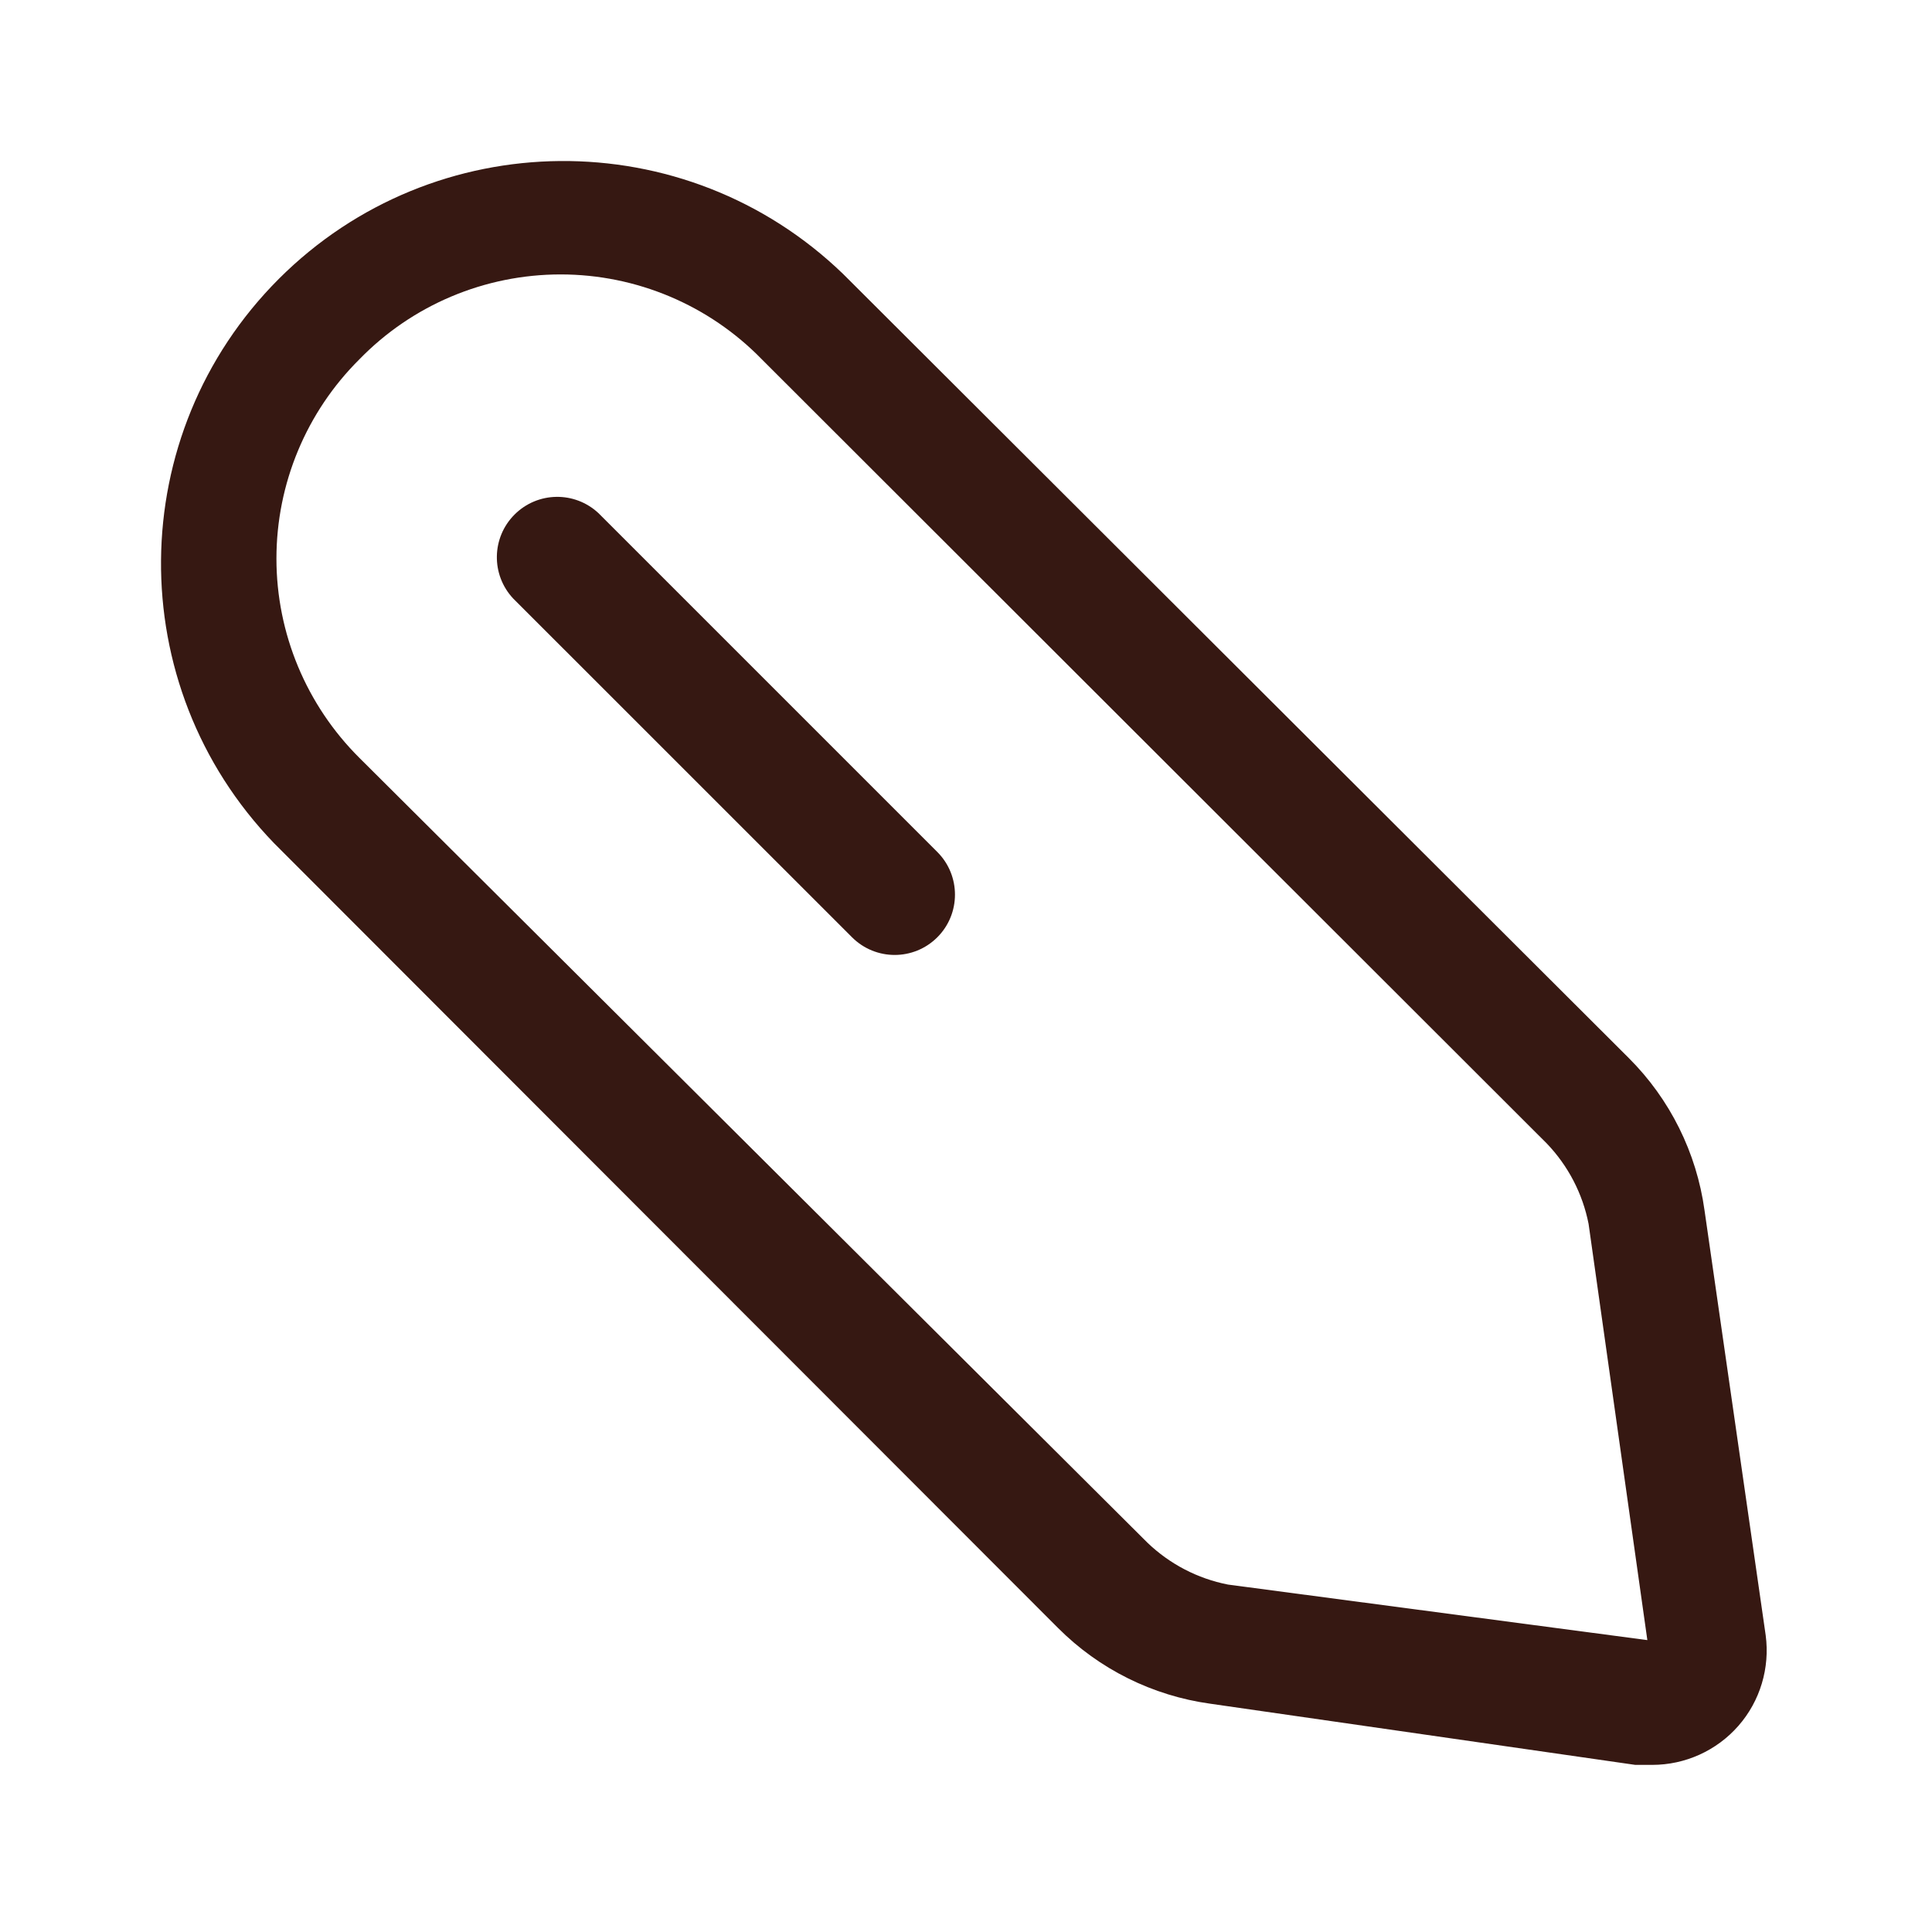
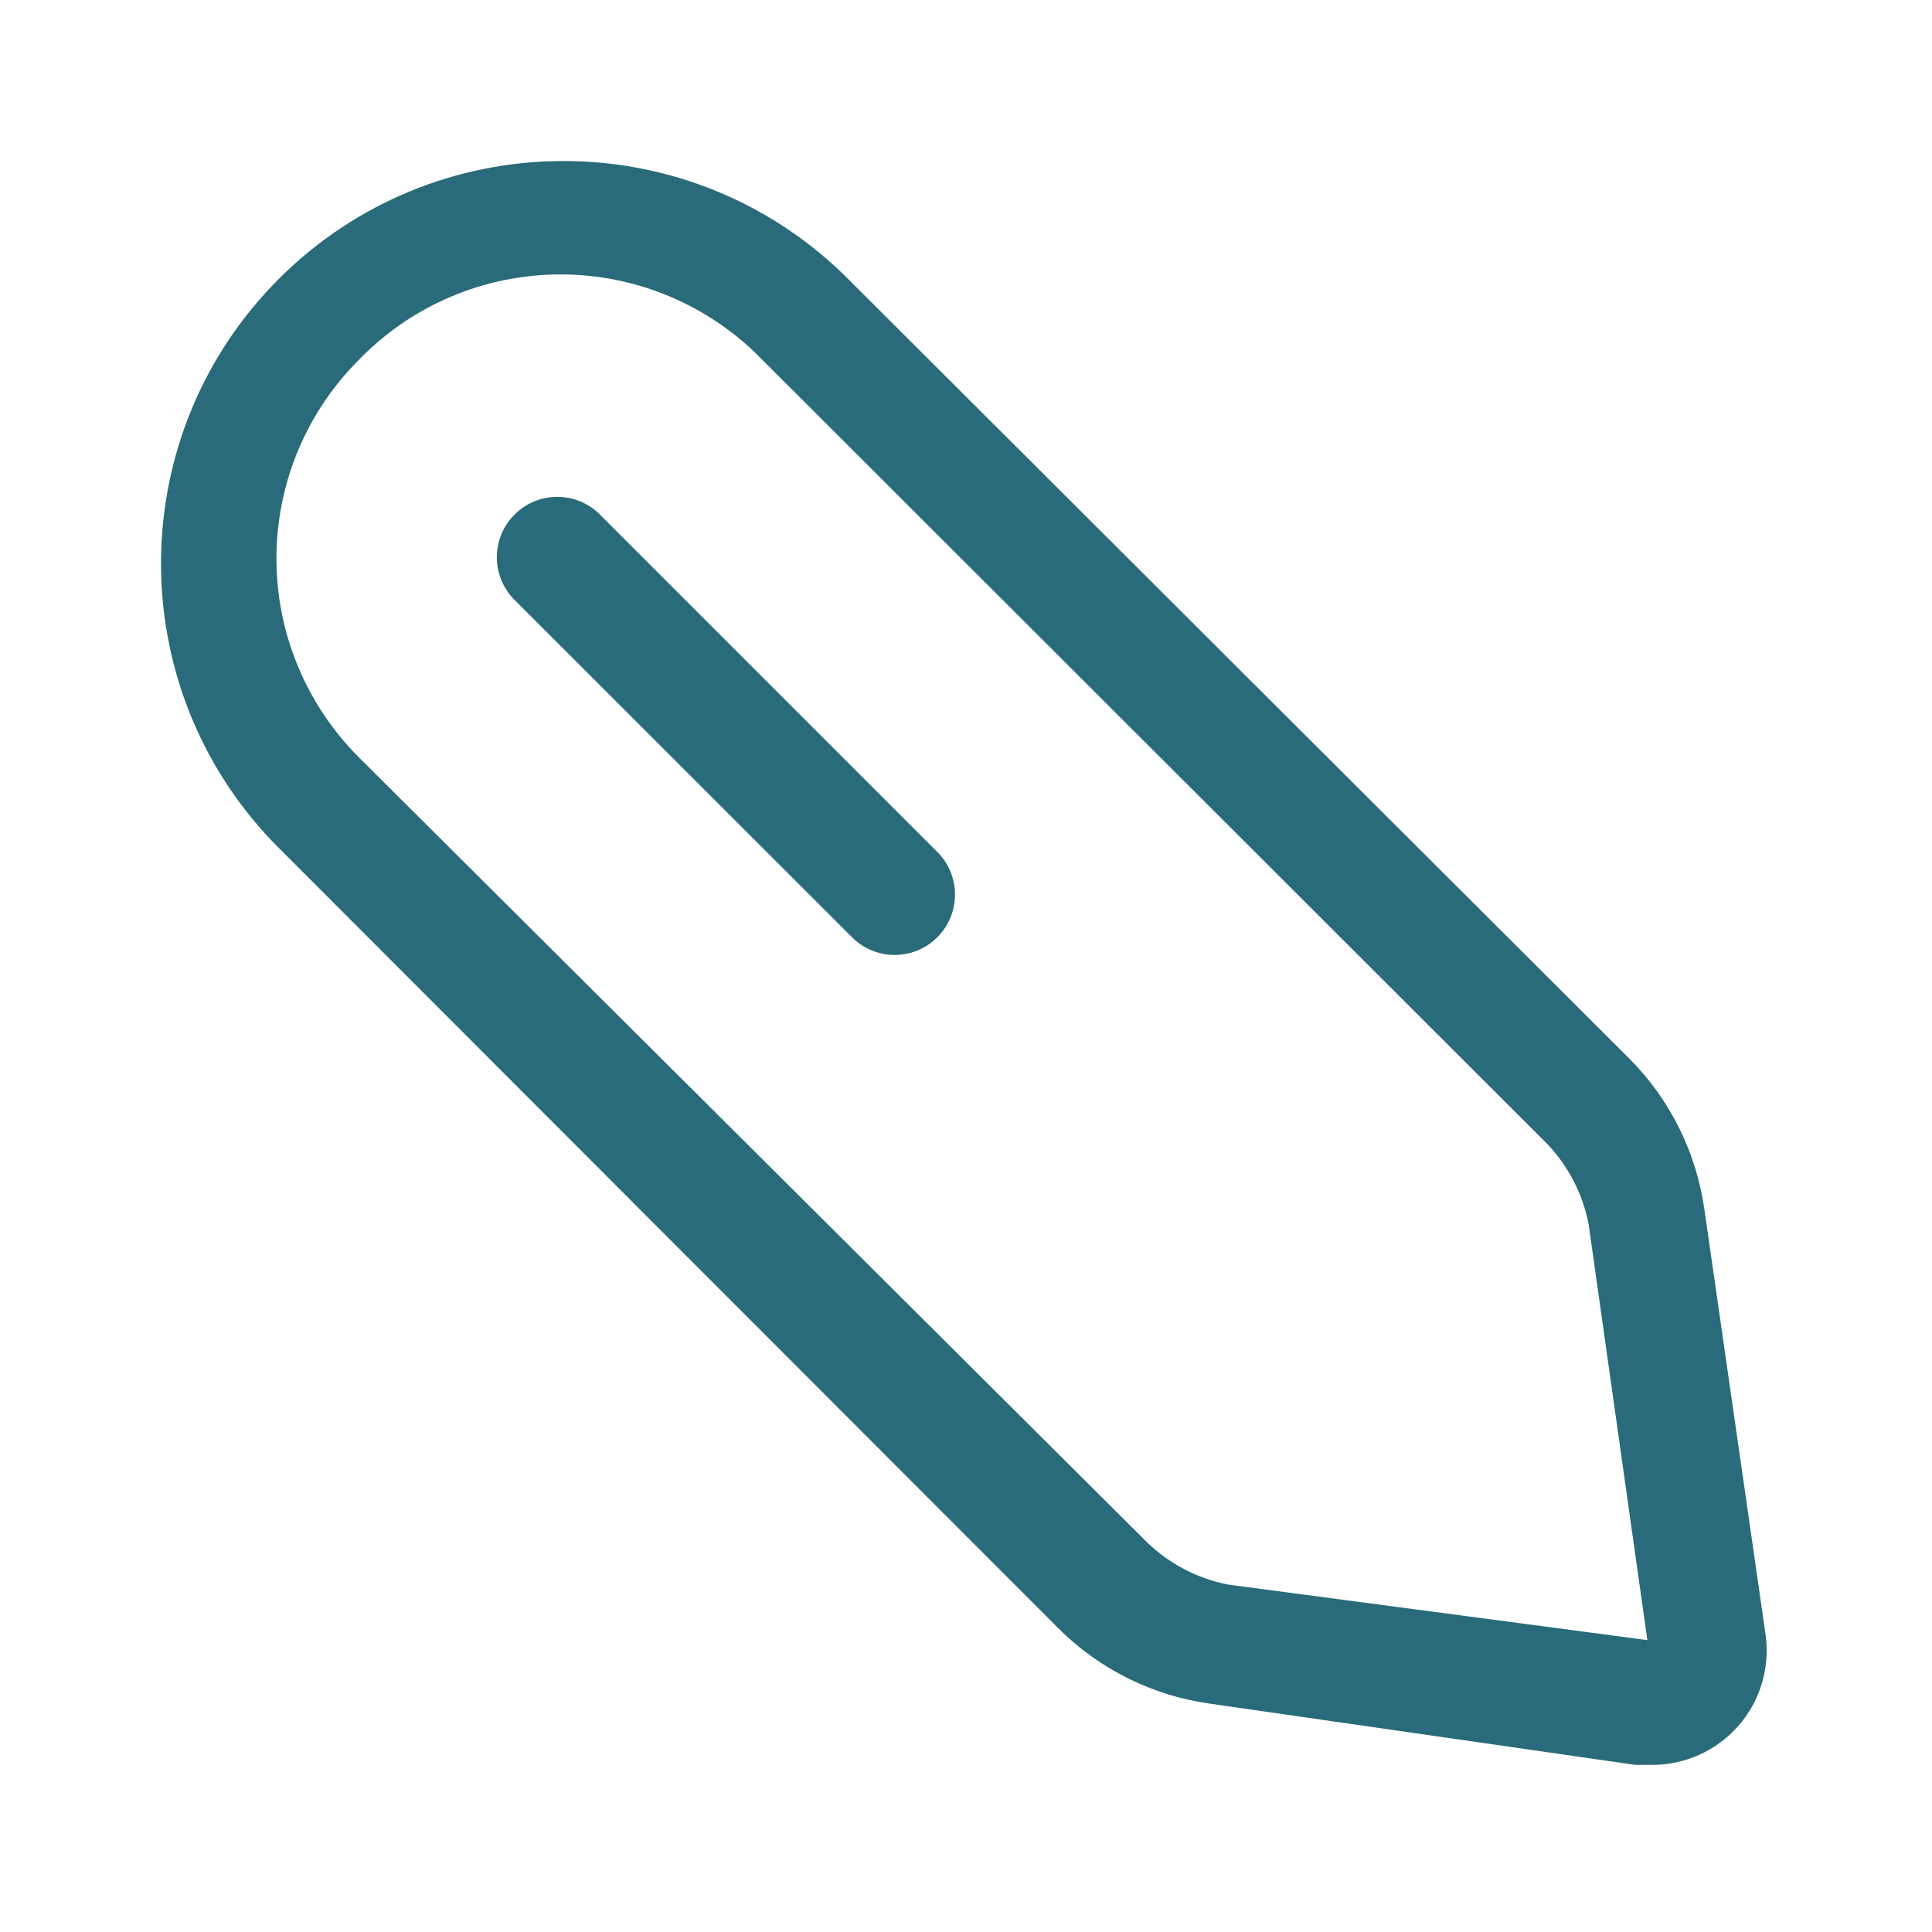
<svg xmlns="http://www.w3.org/2000/svg" width="24" height="24" viewBox="0 0 24 24" fill="none">
-   <path fill-rule="evenodd" clip-rule="evenodd" d="M21.174 15.034L21.934 20.314C21.988 20.72 21.865 21.131 21.595 21.439C21.324 21.748 20.934 21.924 20.524 21.924H20.314L15.034 21.164C14.318 21.065 13.654 20.735 13.144 20.224L3.404 10.474C1.509 8.512 1.536 5.393 3.464 3.464C5.393 1.536 8.512 1.509 10.474 3.404L20.234 13.144C20.745 13.654 21.075 14.318 21.174 15.034ZM14.254 19.164C14.53 19.429 14.877 19.61 15.254 19.684L20.464 20.374L19.734 15.204C19.66 14.827 19.479 14.48 19.214 14.204L9.464 4.464C8.807 3.789 7.905 3.409 6.964 3.409C6.022 3.409 5.12 3.789 4.464 4.464C3.805 5.119 3.434 6.009 3.434 6.939C3.434 7.868 3.805 8.758 4.464 9.414L14.254 19.164Z" fill="#361812" />
-   <path d="M7.434 6.374C7.138 6.098 6.678 6.106 6.392 6.392C6.106 6.678 6.098 7.138 6.374 7.434L10.584 11.643C10.877 11.936 11.351 11.936 11.644 11.643C11.936 11.351 11.936 10.876 11.644 10.584L7.434 6.374Z" fill="#361812" />
+   <path fill-rule="evenodd" clip-rule="evenodd" d="M21.174 15.034L21.934 20.314C21.988 20.72 21.865 21.131 21.595 21.439C21.324 21.748 20.934 21.924 20.524 21.924H20.314L15.034 21.164C14.318 21.065 13.654 20.735 13.144 20.224L3.404 10.474C1.509 8.512 1.536 5.393 3.464 3.464C5.393 1.536 8.512 1.509 10.474 3.404L20.234 13.144C20.745 13.654 21.075 14.318 21.174 15.034ZM14.254 19.164C14.53 19.429 14.877 19.61 15.254 19.684L20.464 20.374L19.734 15.204C19.66 14.827 19.479 14.48 19.214 14.204L9.464 4.464C8.807 3.789 7.905 3.409 6.964 3.409C6.022 3.409 5.12 3.789 4.464 4.464C3.805 5.119 3.434 6.009 3.434 6.939C3.434 7.868 3.805 8.758 4.464 9.414L14.254 19.164Z" fill="#296B7A" />
+   <path d="M7.434 6.374C7.138 6.098 6.678 6.106 6.392 6.392C6.106 6.678 6.098 7.138 6.374 7.434L10.584 11.643C10.877 11.936 11.351 11.936 11.644 11.643C11.936 11.351 11.936 10.876 11.644 10.584L7.434 6.374Z" fill="#296B7A" />
</svg>
